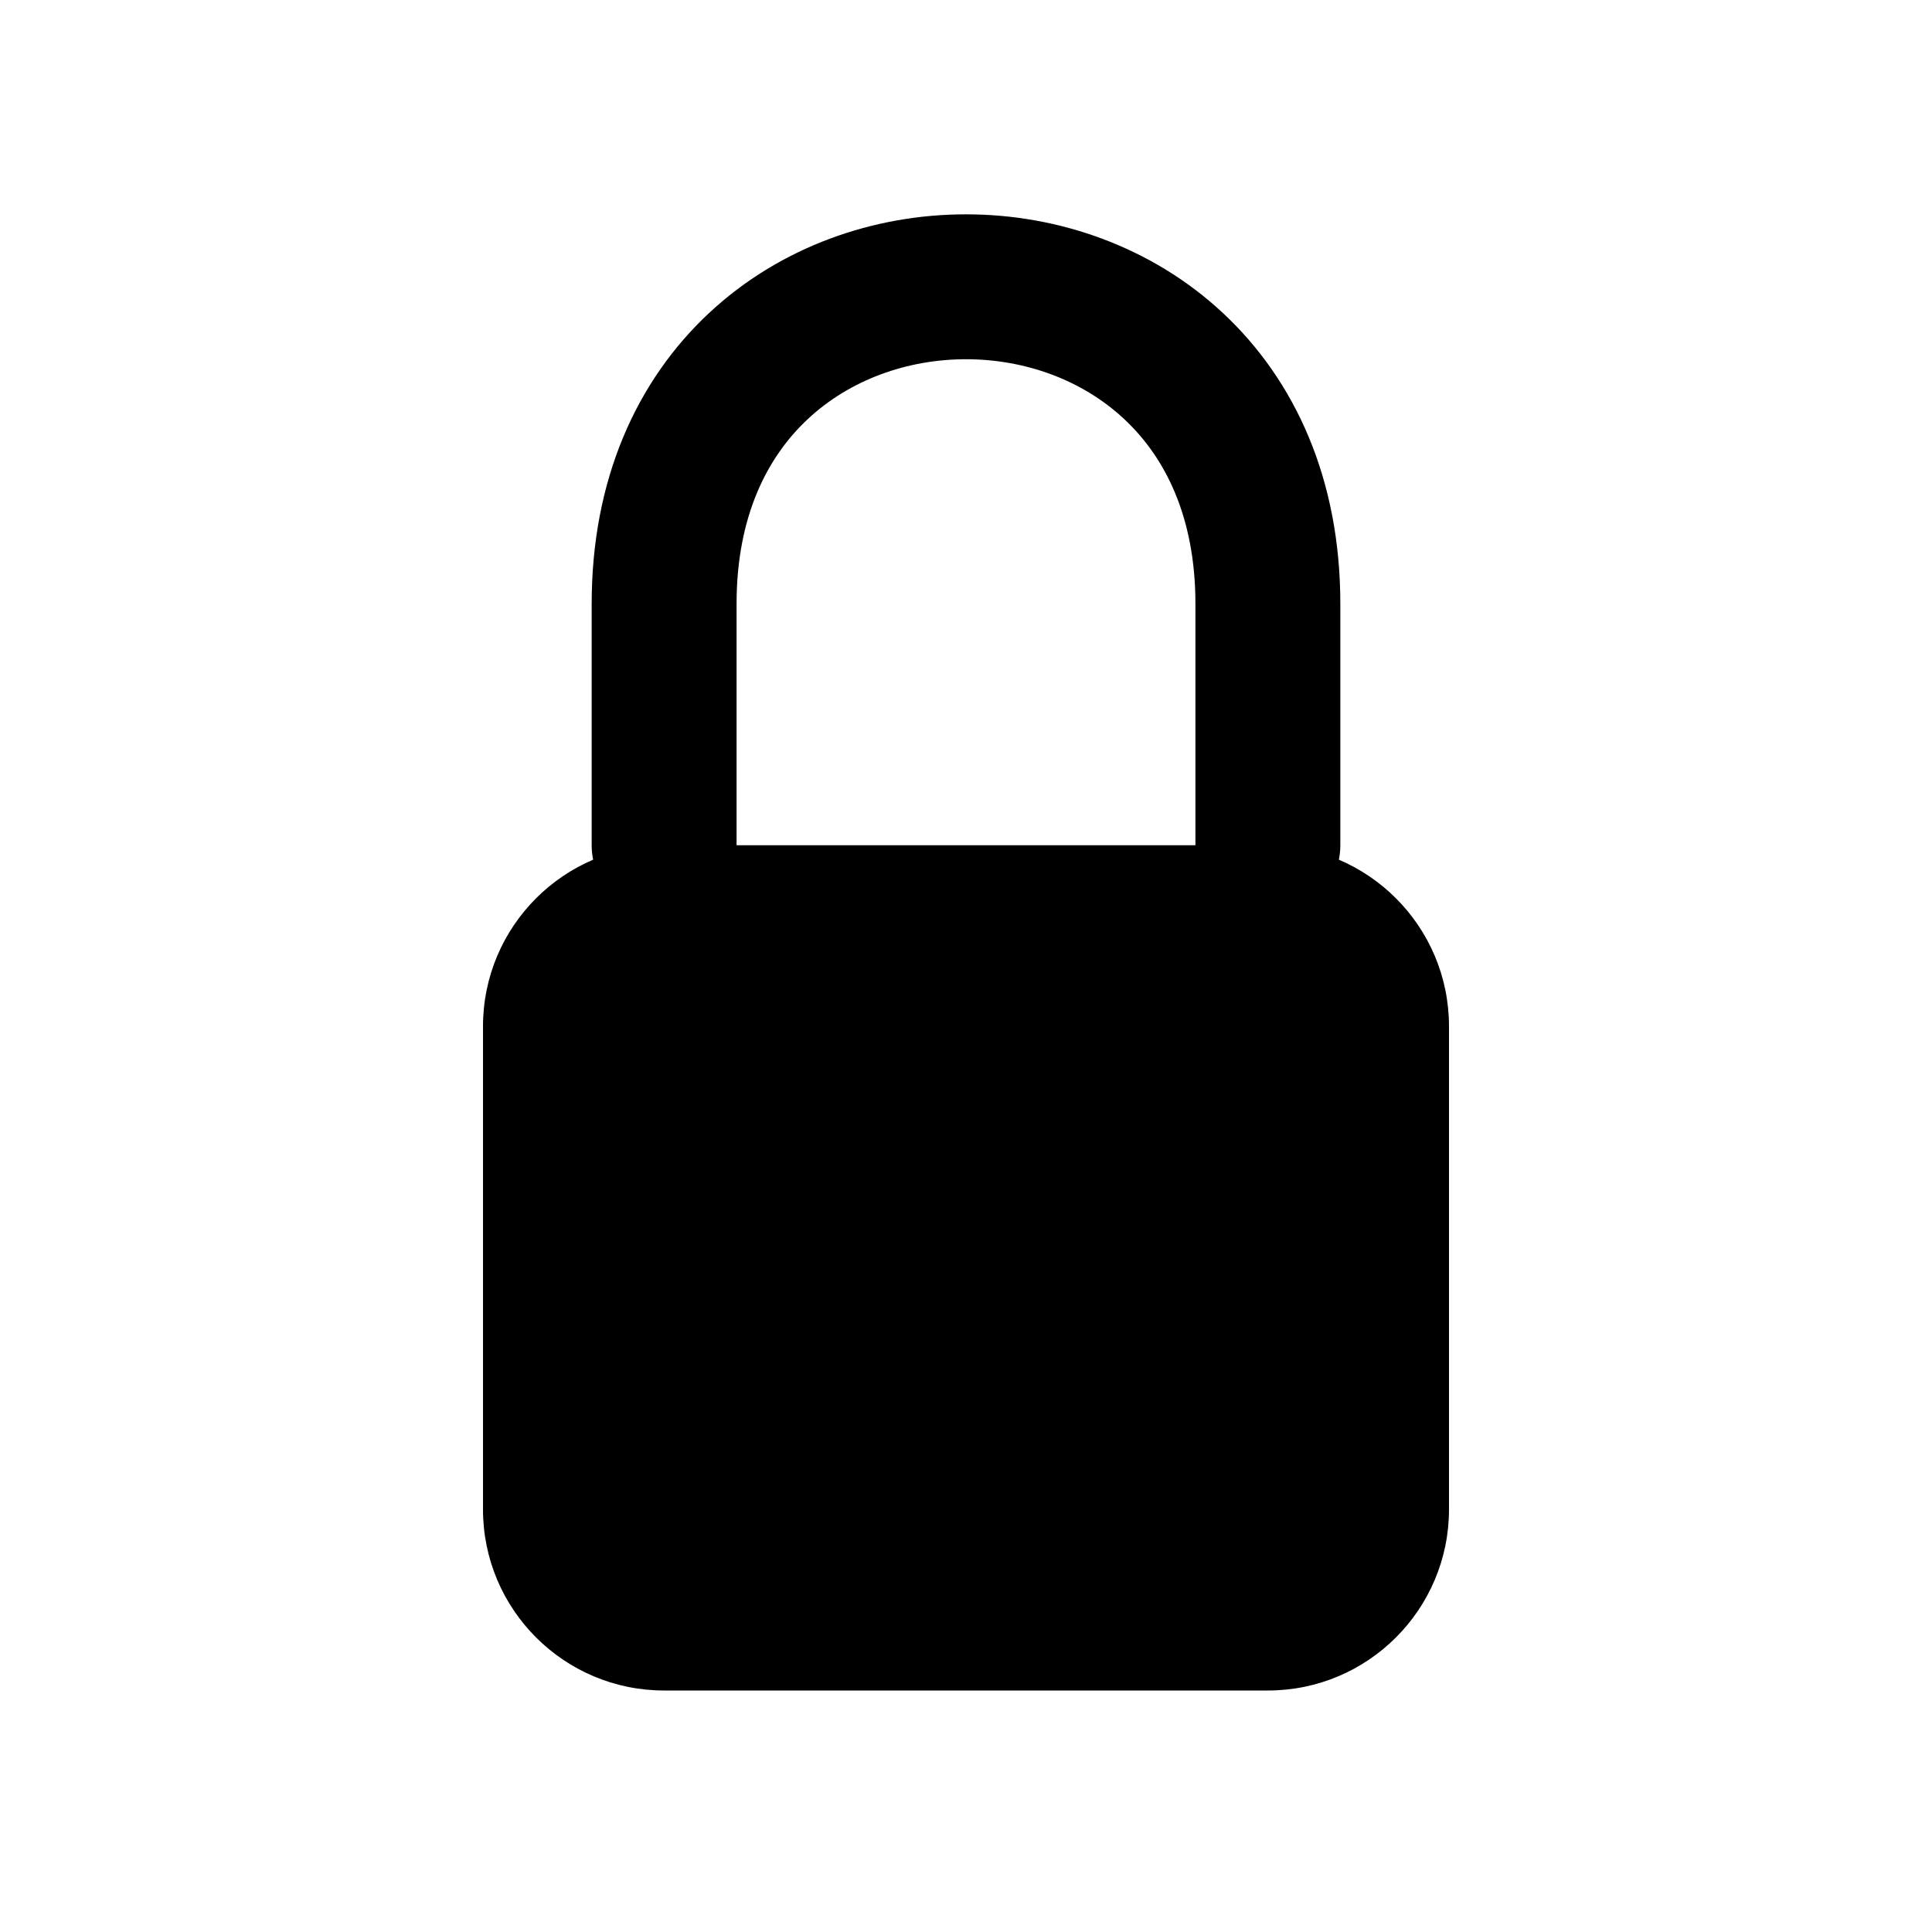
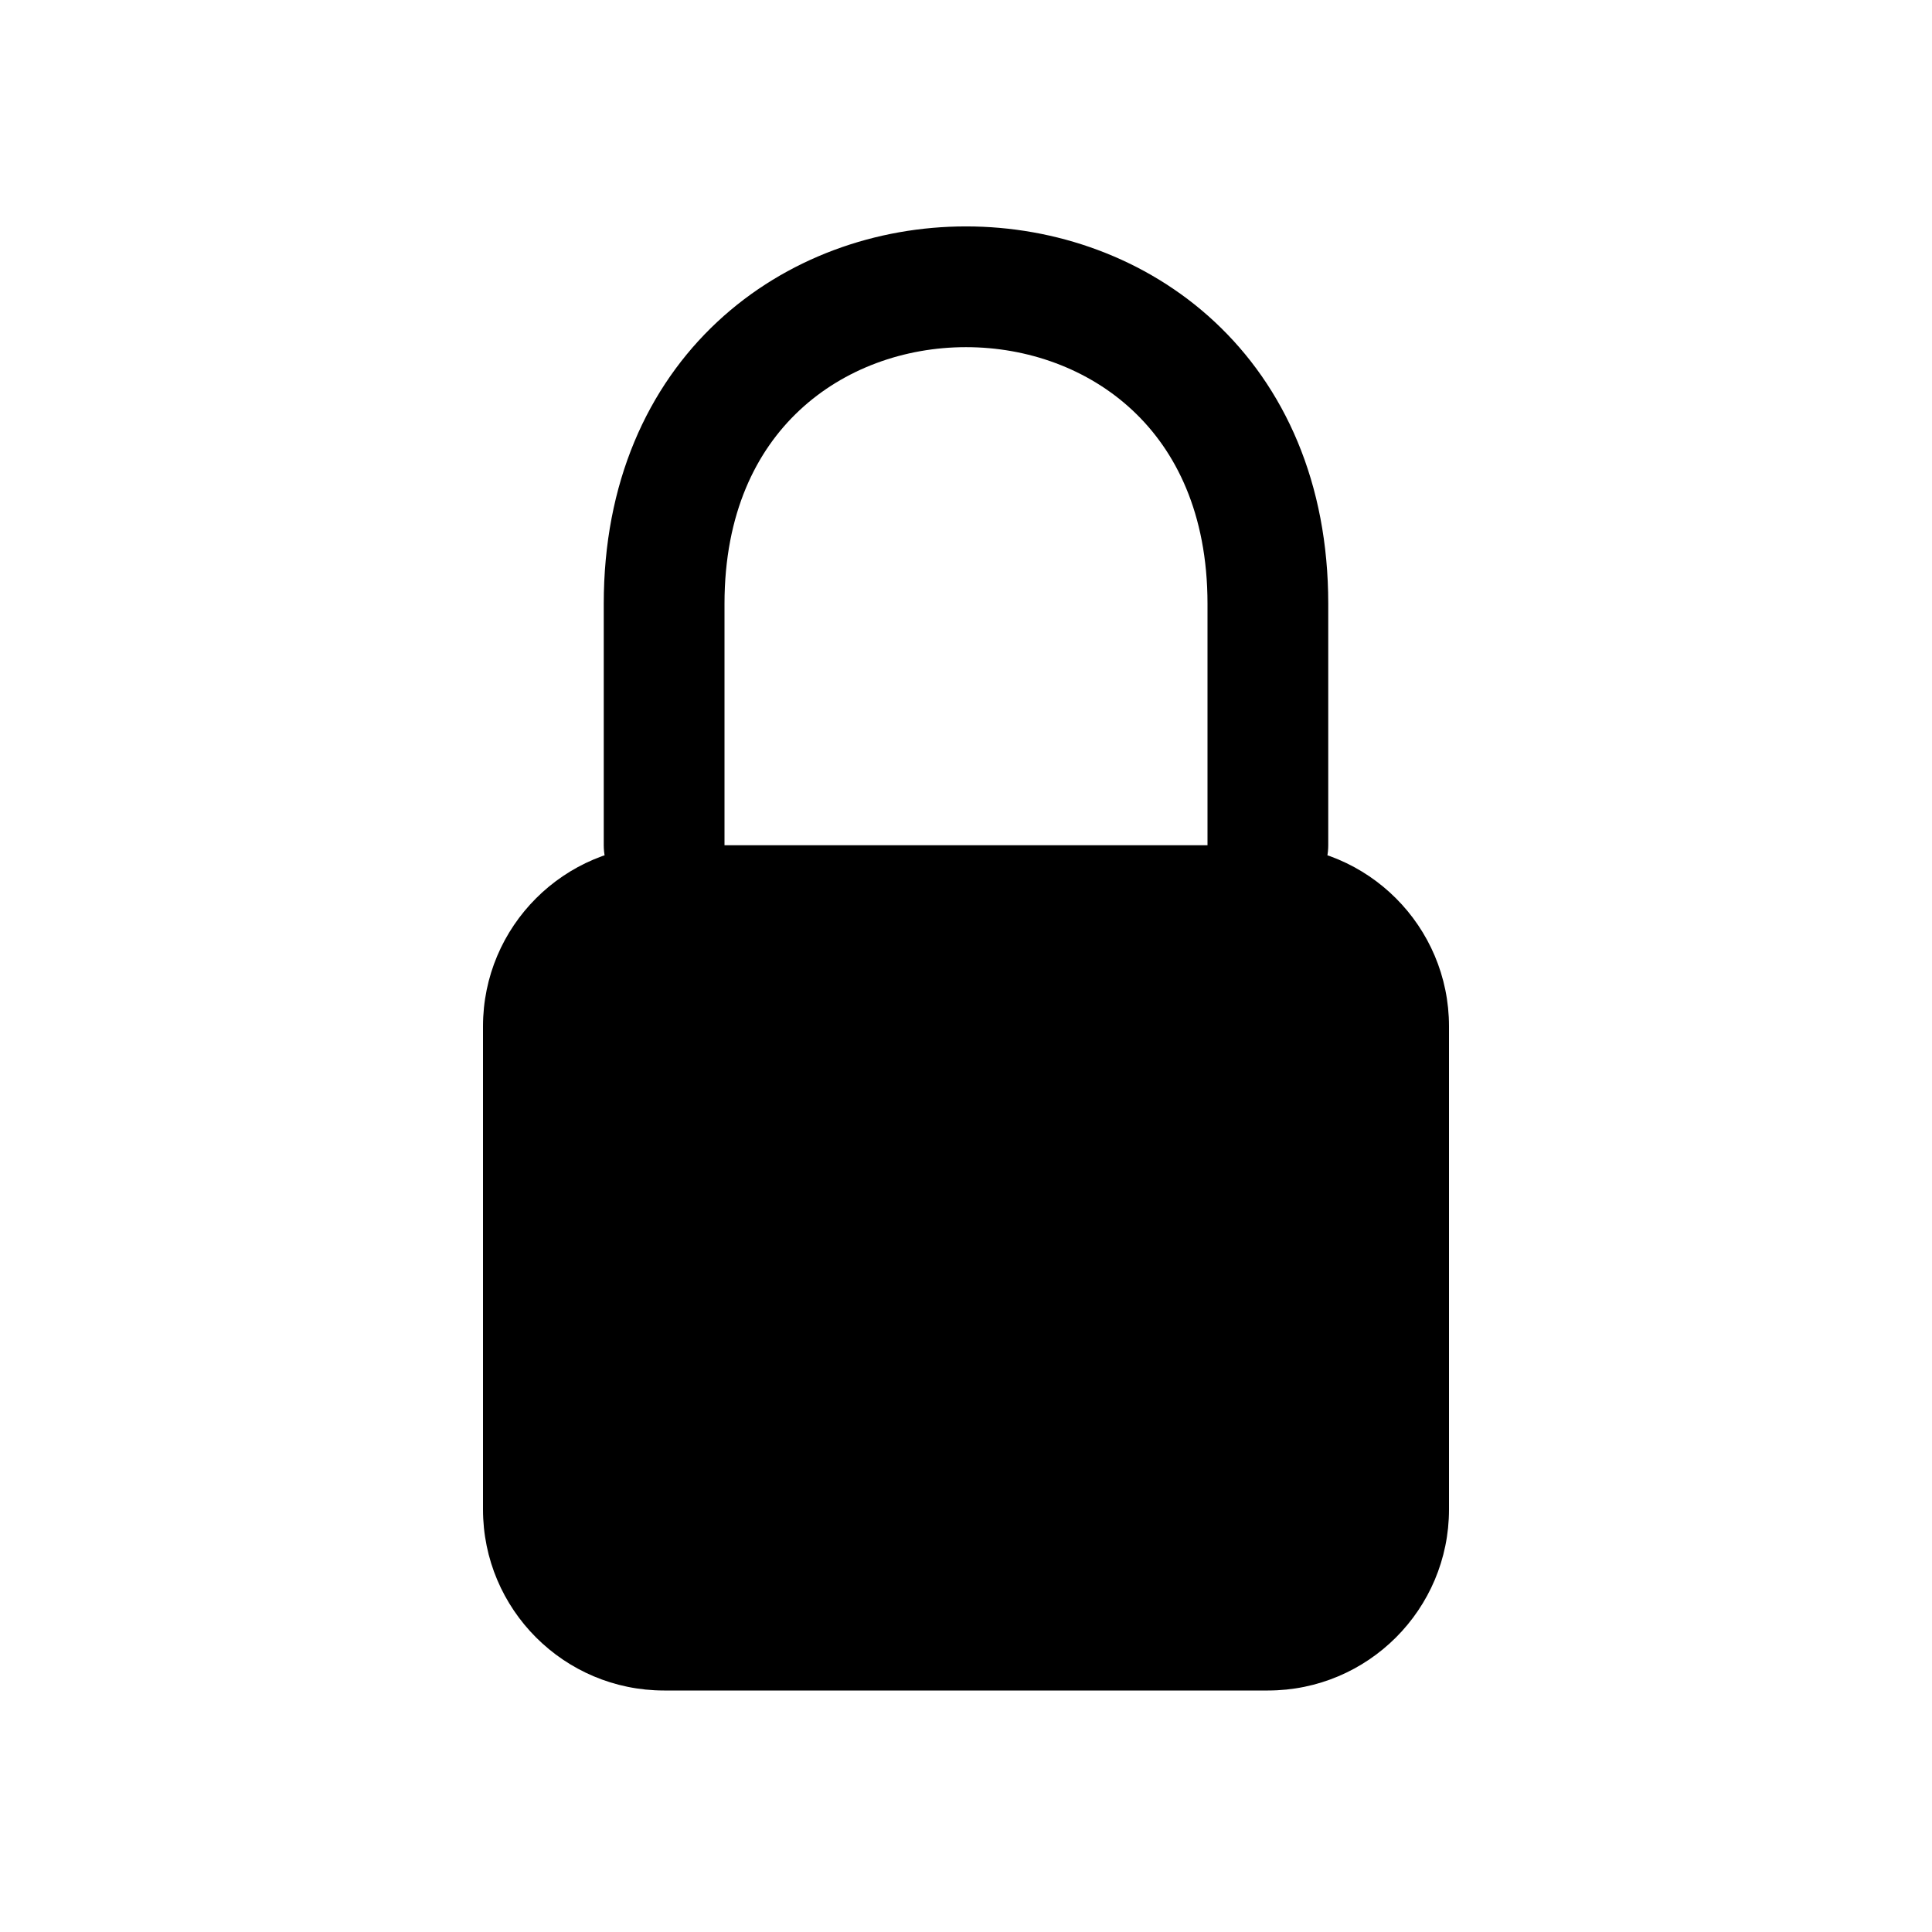
<svg xmlns="http://www.w3.org/2000/svg" width="32" height="32" viewBox="0 0 32 32">
  <rect x="8" y="14" width="16" height="14" rx="3" fill="currentColor" />
-   <path d="M 11 14 L 11 10 C 11 3 21 3 21 10 L 21 14" fill="none" stroke="currentColor" stroke-width="2.4" stroke-linecap="round" />
+   <path d="M 11 14 L 11 10 C 11 3 21 3 21 10 L 21 14" fill="none" stroke="currentColor" stroke-width="2" stroke-linecap="round" />
</svg>
